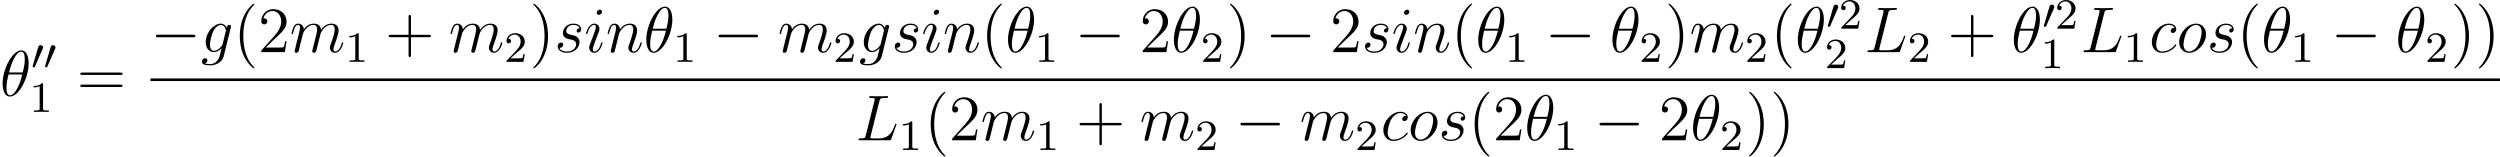
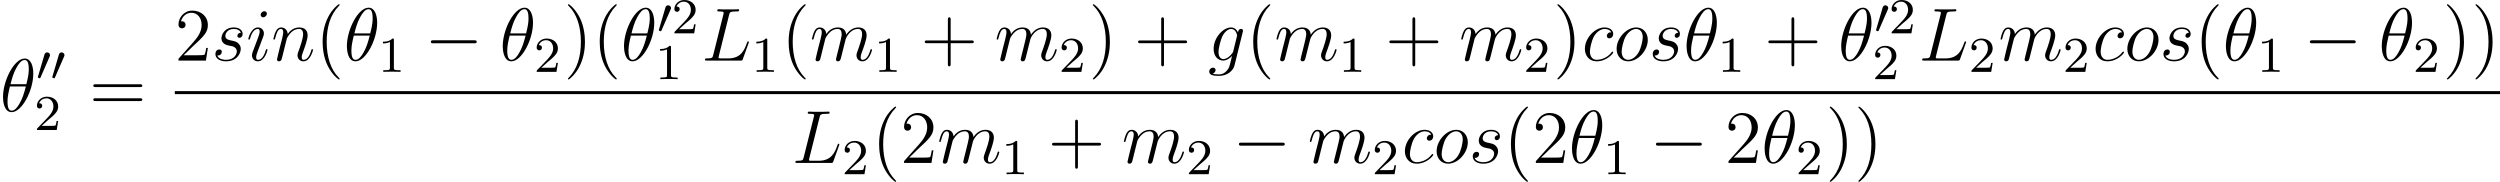
- <svg xmlns="http://www.w3.org/2000/svg" xmlns:xlink="http://www.w3.org/1999/xlink" version="1.1" width="522.099pt" height="32.688pt" viewBox="-.239 -.227 522.099 32.688">
+ <svg xmlns="http://www.w3.org/2000/svg" xmlns:xlink="http://www.w3.org/1999/xlink" version="1.1" width="449.494pt" height="32.688pt" viewBox="-.239 -.227 449.494 32.688">
  <defs>
    <path id="g1-0" d="M7.878-2.75C8.082-2.75 8.297-2.75 8.297-2.989S8.082-3.228 7.878-3.228H1.411C1.207-3.228 .992-3.228 .992-2.989S1.207-2.75 1.411-2.75H7.878Z" />
    <path id="g4-40" d="M3.885 2.905C3.885 2.869 3.885 2.845 3.682 2.642C2.487 1.435 1.817-.538 1.817-2.977C1.817-5.296 2.379-7.293 3.766-8.703C3.885-8.811 3.885-8.835 3.885-8.871C3.885-8.942 3.826-8.966 3.778-8.966C3.622-8.966 2.642-8.106 2.056-6.934C1.447-5.727 1.172-4.447 1.172-2.977C1.172-1.913 1.339-.49 1.961 .789C2.666 2.224 3.646 3.001 3.778 3.001C3.826 3.001 3.885 2.977 3.885 2.905Z" />
    <path id="g4-41" d="M3.371-2.977C3.371-3.885 3.252-5.368 2.582-6.755C1.877-8.189 .897-8.966 .765-8.966C.717-8.966 .658-8.942 .658-8.871C.658-8.835 .658-8.811 .861-8.608C2.056-7.4 2.726-5.428 2.726-2.989C2.726-.669 2.164 1.327 .777 2.738C.658 2.845 .658 2.869 .658 2.905C.658 2.977 .717 3.001 .765 3.001C.921 3.001 1.901 2.14 2.487 .968C3.096-.251 3.371-1.542 3.371-2.977Z" />
    <path id="g4-43" d="M4.77-2.762H8.07C8.237-2.762 8.452-2.762 8.452-2.977C8.452-3.204 8.249-3.204 8.07-3.204H4.77V-6.504C4.77-6.671 4.77-6.886 4.555-6.886C4.328-6.886 4.328-6.683 4.328-6.504V-3.204H1.028C.861-3.204 .646-3.204 .646-2.989C.646-2.762 .849-2.762 1.028-2.762H4.328V.538C4.328 .705 4.328 .921 4.543 .921C4.77 .921 4.77 .717 4.77 .538V-2.762Z" />
    <path id="g4-50" d="M5.26-2.008H4.997C4.961-1.805 4.866-1.148 4.746-.956C4.663-.849 3.981-.849 3.622-.849H1.411C1.733-1.124 2.463-1.889 2.774-2.176C4.591-3.85 5.26-4.471 5.26-5.655C5.26-7.03 4.172-7.95 2.786-7.95S.586-6.767 .586-5.738C.586-5.129 1.112-5.129 1.148-5.129C1.399-5.129 1.71-5.308 1.71-5.691C1.71-6.025 1.482-6.253 1.148-6.253C1.04-6.253 1.016-6.253 .98-6.241C1.207-7.054 1.853-7.603 2.63-7.603C3.646-7.603 4.268-6.755 4.268-5.655C4.268-4.639 3.682-3.754 3.001-2.989L.586-.287V0H4.949L5.26-2.008Z" />
    <path id="g4-61" d="M8.07-3.873C8.237-3.873 8.452-3.873 8.452-4.089C8.452-4.316 8.249-4.316 8.07-4.316H1.028C.861-4.316 .646-4.316 .646-4.101C.646-3.873 .849-3.873 1.028-3.873H8.07ZM8.07-1.65C8.237-1.65 8.452-1.65 8.452-1.865C8.452-2.092 8.249-2.092 8.07-2.092H1.028C.861-2.092 .646-2.092 .646-1.877C.646-1.65 .849-1.65 1.028-1.65H8.07Z" />
    <path id="g3-49" d="M2.503-5.077C2.503-5.292 2.487-5.3 2.271-5.3C1.945-4.981 1.522-4.79 .765-4.79V-4.527C.98-4.527 1.411-4.527 1.873-4.742V-.654C1.873-.359 1.849-.263 1.092-.263H.813V0C1.14-.024 1.825-.024 2.184-.024S3.236-.024 3.563 0V-.263H3.284C2.527-.263 2.503-.359 2.503-.654V-5.077Z" />
    <path id="g3-50" d="M2.248-1.626C2.375-1.745 2.71-2.008 2.837-2.12C3.332-2.574 3.802-3.013 3.802-3.738C3.802-4.686 3.005-5.3 2.008-5.3C1.052-5.3 .422-4.575 .422-3.866C.422-3.475 .733-3.419 .845-3.419C1.012-3.419 1.259-3.539 1.259-3.842C1.259-4.256 .861-4.256 .765-4.256C.996-4.838 1.53-5.037 1.921-5.037C2.662-5.037 3.045-4.407 3.045-3.738C3.045-2.909 2.463-2.303 1.522-1.339L.518-.303C.422-.215 .422-.199 .422 0H3.571L3.802-1.427H3.555C3.531-1.267 3.467-.869 3.371-.717C3.324-.654 2.718-.654 2.59-.654H1.172L2.248-1.626Z" />
    <path id="g0-48" d="M2.112-3.778C2.152-3.881 2.184-3.937 2.184-4.017C2.184-4.28 1.945-4.455 1.722-4.455C1.403-4.455 1.315-4.176 1.283-4.065L.271-.63C.239-.534 .239-.51 .239-.502C.239-.43 .287-.414 .367-.391C.51-.327 .526-.327 .542-.327C.566-.327 .614-.327 .669-.462L2.112-3.778Z" />
    <path id="g2-18" d="M5.296-6.013C5.296-7.233 4.914-8.416 3.933-8.416C2.26-8.416 .478-4.914 .478-2.283C.478-1.733 .598 .12 1.853 .12C3.479 .12 5.296-3.3 5.296-6.013ZM1.674-4.328C1.853-5.033 2.104-6.037 2.582-6.886C2.977-7.603 3.395-8.177 3.921-8.177C4.316-8.177 4.579-7.843 4.579-6.695C4.579-6.265 4.543-5.667 4.196-4.328H1.674ZM4.113-3.969C3.814-2.798 3.563-2.044 3.132-1.291C2.786-.681 2.367-.12 1.865-.12C1.494-.12 1.196-.406 1.196-1.59C1.196-2.367 1.387-3.18 1.578-3.969H4.113Z" />
    <path id="g2-76" d="M4.388-7.245C4.495-7.699 4.531-7.819 5.583-7.819C5.906-7.819 5.99-7.819 5.99-8.046C5.99-8.165 5.858-8.165 5.81-8.165C5.571-8.165 5.296-8.141 5.057-8.141H3.455C3.228-8.141 2.965-8.165 2.738-8.165C2.642-8.165 2.511-8.165 2.511-7.938C2.511-7.819 2.618-7.819 2.798-7.819C3.527-7.819 3.527-7.723 3.527-7.592C3.527-7.568 3.527-7.496 3.479-7.317L1.865-.885C1.757-.466 1.733-.347 .897-.347C.669-.347 .55-.347 .55-.132C.55 0 .622 0 .861 0H6.217C6.48 0 6.492-.012 6.575-.227L7.496-2.774C7.52-2.833 7.544-2.905 7.544-2.941C7.544-3.013 7.484-3.061 7.424-3.061C7.412-3.061 7.352-3.061 7.329-3.013C7.305-3.001 7.305-2.977 7.209-2.75C6.826-1.698 6.288-.347 4.268-.347H3.12C2.953-.347 2.929-.347 2.857-.359C2.726-.371 2.714-.395 2.714-.49C2.714-.574 2.738-.646 2.762-.753L4.388-7.245Z" />
    <path id="g2-99" d="M4.674-4.495C4.447-4.495 4.34-4.495 4.172-4.352C4.101-4.292 3.969-4.113 3.969-3.921C3.969-3.682 4.148-3.539 4.376-3.539C4.663-3.539 4.985-3.778 4.985-4.256C4.985-4.83 4.435-5.272 3.61-5.272C2.044-5.272 .478-3.563 .478-1.865C.478-.825 1.124 .12 2.343 .12C3.969 .12 4.997-1.148 4.997-1.303C4.997-1.375 4.926-1.435 4.878-1.435C4.842-1.435 4.83-1.423 4.722-1.315C3.957-.299 2.821-.12 2.367-.12C1.542-.12 1.279-.837 1.279-1.435C1.279-1.853 1.482-3.013 1.913-3.826C2.224-4.388 2.869-5.033 3.622-5.033C3.778-5.033 4.435-5.009 4.674-4.495Z" />
    <path id="g2-103" d="M4.041-1.518C3.993-1.327 3.969-1.279 3.814-1.1C3.324-.466 2.821-.239 2.451-.239C2.056-.239 1.686-.55 1.686-1.375C1.686-2.008 2.044-3.347 2.307-3.885C2.654-4.555 3.192-5.033 3.694-5.033C4.483-5.033 4.639-4.053 4.639-3.981L4.603-3.814L4.041-1.518ZM4.782-4.483C4.627-4.83 4.292-5.272 3.694-5.272C2.391-5.272 .909-3.634 .909-1.853C.909-.61 1.662 0 2.427 0C3.061 0 3.622-.502 3.838-.741L3.575 .335C3.407 .992 3.335 1.291 2.905 1.71C2.415 2.2 1.961 2.2 1.698 2.2C1.339 2.2 1.04 2.176 .741 2.08C1.124 1.973 1.219 1.638 1.219 1.506C1.219 1.315 1.076 1.124 .813 1.124C.526 1.124 .215 1.363 .215 1.757C.215 2.248 .705 2.439 1.722 2.439C3.264 2.439 4.065 1.447 4.22 .801L5.547-4.555C5.583-4.698 5.583-4.722 5.583-4.746C5.583-4.914 5.452-5.045 5.272-5.045C4.985-5.045 4.818-4.806 4.782-4.483Z" />
    <path id="g2-105" d="M3.383-1.71C3.383-1.769 3.335-1.817 3.264-1.817C3.156-1.817 3.144-1.781 3.084-1.578C2.774-.49 2.283-.12 1.889-.12C1.745-.12 1.578-.155 1.578-.514C1.578-.837 1.722-1.196 1.853-1.554L2.69-3.778C2.726-3.873 2.809-4.089 2.809-4.316C2.809-4.818 2.451-5.272 1.865-5.272C.765-5.272 .323-3.539 .323-3.443C.323-3.395 .371-3.335 .454-3.335C.562-3.335 .574-3.383 .622-3.551C.909-4.555 1.363-5.033 1.829-5.033C1.937-5.033 2.14-5.021 2.14-4.639C2.14-4.328 1.985-3.933 1.889-3.67L1.052-1.447C.98-1.255 .909-1.064 .909-.849C.909-.311 1.279 .12 1.853 .12C2.953 .12 3.383-1.626 3.383-1.71ZM3.288-7.46C3.288-7.639 3.144-7.855 2.881-7.855C2.606-7.855 2.295-7.592 2.295-7.281C2.295-6.982 2.546-6.886 2.69-6.886C3.013-6.886 3.288-7.197 3.288-7.46Z" />
    <path id="g2-109" d="M2.463-3.503C2.487-3.575 2.786-4.172 3.228-4.555C3.539-4.842 3.945-5.033 4.411-5.033C4.89-5.033 5.057-4.674 5.057-4.196C5.057-4.125 5.057-3.885 4.914-3.324L4.615-2.092C4.519-1.733 4.292-.849 4.268-.717C4.22-.538 4.148-.227 4.148-.179C4.148-.012 4.28 .12 4.459 .12C4.818 .12 4.878-.155 4.985-.586L5.703-3.443C5.727-3.539 6.348-5.033 7.663-5.033C8.141-5.033 8.309-4.674 8.309-4.196C8.309-3.527 7.843-2.224 7.58-1.506C7.472-1.219 7.412-1.064 7.412-.849C7.412-.311 7.783 .12 8.357 .12C9.468 .12 9.887-1.638 9.887-1.71C9.887-1.769 9.839-1.817 9.767-1.817C9.66-1.817 9.648-1.781 9.588-1.578C9.313-.622 8.871-.12 8.393-.12C8.273-.12 8.082-.132 8.082-.514C8.082-.825 8.225-1.207 8.273-1.339C8.488-1.913 9.026-3.324 9.026-4.017C9.026-4.734 8.608-5.272 7.699-5.272C6.898-5.272 6.253-4.818 5.774-4.113C5.738-4.758 5.344-5.272 4.447-5.272C3.383-5.272 2.821-4.519 2.606-4.22C2.57-4.902 2.08-5.272 1.554-5.272C1.207-5.272 .933-5.105 .705-4.651C.49-4.22 .323-3.491 .323-3.443S.371-3.335 .454-3.335C.55-3.335 .562-3.347 .634-3.622C.813-4.328 1.04-5.033 1.518-5.033C1.793-5.033 1.889-4.842 1.889-4.483C1.889-4.22 1.769-3.754 1.686-3.383L1.351-2.092C1.303-1.865 1.172-1.327 1.112-1.112C1.028-.801 .897-.239 .897-.179C.897-.012 1.028 .12 1.207 .12C1.351 .12 1.518 .048 1.614-.132C1.638-.191 1.745-.61 1.805-.849L2.068-1.925L2.463-3.503Z" />
    <path id="g2-110" d="M2.463-3.503C2.487-3.575 2.786-4.172 3.228-4.555C3.539-4.842 3.945-5.033 4.411-5.033C4.89-5.033 5.057-4.674 5.057-4.196C5.057-3.515 4.567-2.152 4.328-1.506C4.22-1.219 4.16-1.064 4.16-.849C4.16-.311 4.531 .12 5.105 .12C6.217 .12 6.635-1.638 6.635-1.71C6.635-1.769 6.587-1.817 6.516-1.817C6.408-1.817 6.396-1.781 6.336-1.578C6.061-.598 5.607-.12 5.141-.12C5.021-.12 4.83-.132 4.83-.514C4.83-.813 4.961-1.172 5.033-1.339C5.272-1.997 5.774-3.335 5.774-4.017C5.774-4.734 5.356-5.272 4.447-5.272C3.383-5.272 2.821-4.519 2.606-4.22C2.57-4.902 2.08-5.272 1.554-5.272C1.172-5.272 .909-5.045 .705-4.639C.49-4.208 .323-3.491 .323-3.443S.371-3.335 .454-3.335C.55-3.335 .562-3.347 .634-3.622C.825-4.352 1.04-5.033 1.518-5.033C1.793-5.033 1.889-4.842 1.889-4.483C1.889-4.22 1.769-3.754 1.686-3.383L1.351-2.092C1.303-1.865 1.172-1.327 1.112-1.112C1.028-.801 .897-.239 .897-.179C.897-.012 1.028 .12 1.207 .12C1.351 .12 1.518 .048 1.614-.132C1.638-.191 1.745-.61 1.805-.849L2.068-1.925L2.463-3.503Z" />
    <path id="g2-111" d="M5.452-3.288C5.452-4.423 4.71-5.272 3.622-5.272C2.044-5.272 .49-3.551 .49-1.865C.49-.729 1.231 .12 2.319 .12C3.909 .12 5.452-1.602 5.452-3.288ZM2.331-.12C1.733-.12 1.291-.598 1.291-1.435C1.291-1.985 1.578-3.204 1.913-3.802C2.451-4.722 3.12-5.033 3.61-5.033C4.196-5.033 4.651-4.555 4.651-3.718C4.651-3.24 4.4-1.961 3.945-1.231C3.455-.43 2.798-.12 2.331-.12Z" />
    <path id="g2-115" d="M2.726-2.391C2.929-2.355 3.252-2.283 3.324-2.271C3.479-2.224 4.017-2.032 4.017-1.459C4.017-1.088 3.682-.12 2.295-.12C2.044-.12 1.148-.155 .909-.813C1.387-.753 1.626-1.124 1.626-1.387C1.626-1.638 1.459-1.769 1.219-1.769C.956-1.769 .61-1.566 .61-1.028C.61-.323 1.327 .12 2.283 .12C4.101 .12 4.639-1.219 4.639-1.841C4.639-2.02 4.639-2.355 4.256-2.738C3.957-3.025 3.67-3.084 3.025-3.216C2.702-3.288 2.188-3.395 2.188-3.933C2.188-4.172 2.403-5.033 3.539-5.033C4.041-5.033 4.531-4.842 4.651-4.411C4.125-4.411 4.101-3.957 4.101-3.945C4.101-3.694 4.328-3.622 4.435-3.622C4.603-3.622 4.937-3.754 4.937-4.256S4.483-5.272 3.551-5.272C1.985-5.272 1.566-4.041 1.566-3.551C1.566-2.642 2.451-2.451 2.726-2.391Z" />
  </defs>
  <g id="page1" transform="matrix(1.13 0 0 1.13 -63.98604 -60.83419)">
    <use x="56.413" y="71.361" xlink:href="#g2-18" />
    <use x="62.194" y="66.425" xlink:href="#g0-48" />
    <use x="64.491" y="66.425" xlink:href="#g0-48" />
-     <use x="61.868" y="74.316" xlink:href="#g3-49" />
+     <use x="61.868" y="74.316" xlink:href="#g3-50" />
    <use x="70.606" y="71.361" xlink:href="#g4-61" />
-     <use x="84.227" y="63.273" xlink:href="#g1-0" />
-     <use x="93.526" y="63.273" xlink:href="#g2-103" />
-     <use x="99.56" y="63.273" xlink:href="#g4-40" />
-     <use x="104.113" y="63.273" xlink:href="#g4-50" />
-     <use x="109.966" y="63.273" xlink:href="#g2-109" />
-     <use x="120.205" y="65.066" xlink:href="#g3-49" />
-     <use x="127.594" y="63.273" xlink:href="#g4-43" />
-     <use x="139.355" y="63.273" xlink:href="#g2-109" />
-     <use x="149.594" y="65.066" xlink:href="#g3-50" />
-     <use x="154.327" y="63.273" xlink:href="#g4-41" />
-     <use x="158.879" y="63.273" xlink:href="#g2-115" />
-     <use x="164.393" y="63.273" xlink:href="#g2-105" />
-     <use x="168.386" y="63.273" xlink:href="#g2-110" />
-     <use x="175.374" y="63.273" xlink:href="#g2-18" />
-     <use x="180.829" y="65.066" xlink:href="#g3-49" />
-     <use x="188.218" y="63.273" xlink:href="#g1-0" />
-     <use x="200.173" y="63.273" xlink:href="#g2-109" />
-     <use x="210.413" y="65.066" xlink:href="#g3-50" />
-     <use x="215.145" y="63.273" xlink:href="#g2-103" />
-     <use x="221.179" y="63.273" xlink:href="#g2-115" />
-     <use x="226.693" y="63.273" xlink:href="#g2-105" />
-     <use x="230.687" y="63.273" xlink:href="#g2-110" />
-     <use x="237.674" y="63.273" xlink:href="#g4-40" />
-     <use x="242.227" y="63.273" xlink:href="#g2-18" />
-     <use x="247.682" y="65.066" xlink:href="#g3-49" />
-     <use x="255.071" y="63.273" xlink:href="#g1-0" />
-     <use x="267.026" y="63.273" xlink:href="#g4-50" />
-     <use x="272.879" y="63.273" xlink:href="#g2-18" />
-     <use x="278.334" y="65.066" xlink:href="#g3-50" />
-     <use x="283.066" y="63.273" xlink:href="#g4-41" />
-     <use x="290.275" y="63.273" xlink:href="#g1-0" />
-     <use x="302.23" y="63.273" xlink:href="#g4-50" />
-     <use x="308.083" y="63.273" xlink:href="#g2-115" />
-     <use x="313.597" y="63.273" xlink:href="#g2-105" />
-     <use x="317.591" y="63.273" xlink:href="#g2-110" />
-     <use x="324.579" y="63.273" xlink:href="#g4-40" />
-     <use x="329.131" y="63.273" xlink:href="#g2-18" />
-     <use x="334.586" y="65.066" xlink:href="#g3-49" />
-     <use x="341.975" y="63.273" xlink:href="#g1-0" />
-     <use x="353.93" y="63.273" xlink:href="#g2-18" />
-     <use x="359.385" y="65.066" xlink:href="#g3-50" />
-     <use x="364.118" y="63.273" xlink:href="#g4-41" />
-     <use x="368.67" y="63.273" xlink:href="#g2-109" />
-     <use x="378.909" y="65.066" xlink:href="#g3-50" />
-     <use x="383.642" y="63.273" xlink:href="#g4-40" />
-     <use x="388.194" y="63.273" xlink:href="#g2-18" />
-     <use x="393.974" y="58.935" xlink:href="#g0-48" />
-     <use x="396.271" y="58.935" xlink:href="#g3-50" />
-     <use x="393.649" y="66.229" xlink:href="#g3-50" />
-     <use x="401.003" y="63.273" xlink:href="#g2-76" />
-     <use x="408.968" y="65.066" xlink:href="#g3-50" />
-     <use x="416.357" y="63.273" xlink:href="#g4-43" />
-     <use x="428.118" y="63.273" xlink:href="#g2-18" />
-     <use x="433.899" y="58.935" xlink:href="#g0-48" />
-     <use x="436.196" y="58.935" xlink:href="#g3-50" />
-     <use x="433.573" y="66.229" xlink:href="#g3-49" />
-     <use x="440.928" y="63.273" xlink:href="#g2-76" />
-     <use x="448.892" y="65.066" xlink:href="#g3-49" />
-     <use x="453.625" y="63.273" xlink:href="#g2-99" />
-     <use x="458.663" y="63.273" xlink:href="#g2-111" />
-     <use x="464.29" y="63.273" xlink:href="#g2-115" />
-     <use x="469.804" y="63.273" xlink:href="#g4-40" />
-     <use x="474.356" y="63.273" xlink:href="#g2-18" />
-     <use x="479.812" y="65.066" xlink:href="#g3-49" />
-     <use x="487.201" y="63.273" xlink:href="#g1-0" />
-     <use x="499.156" y="63.273" xlink:href="#g2-18" />
-     <use x="504.611" y="65.066" xlink:href="#g3-50" />
-     <use x="509.343" y="63.273" xlink:href="#g4-41" />
-     <use x="513.896" y="63.273" xlink:href="#g4-41" />
-     <rect x="84.227" y="68.133" height=".478" width="434.22" />
-     <use x="214.55" y="79.561" xlink:href="#g2-76" />
-     <use x="222.514" y="81.355" xlink:href="#g3-49" />
-     <use x="227.247" y="79.561" xlink:href="#g4-40" />
-     <use x="231.799" y="79.561" xlink:href="#g4-50" />
-     <use x="237.652" y="79.561" xlink:href="#g2-109" />
-     <use x="247.891" y="81.355" xlink:href="#g3-49" />
-     <use x="255.28" y="79.561" xlink:href="#g4-43" />
-     <use x="267.041" y="79.561" xlink:href="#g2-109" />
-     <use x="277.281" y="81.355" xlink:href="#g3-50" />
-     <use x="284.67" y="79.561" xlink:href="#g1-0" />
-     <use x="296.625" y="79.561" xlink:href="#g2-109" />
-     <use x="306.864" y="81.355" xlink:href="#g3-50" />
-     <use x="311.596" y="79.561" xlink:href="#g2-99" />
-     <use x="316.634" y="79.561" xlink:href="#g2-111" />
-     <use x="322.262" y="79.561" xlink:href="#g2-115" />
-     <use x="327.776" y="79.561" xlink:href="#g4-40" />
-     <use x="332.328" y="79.561" xlink:href="#g4-50" />
-     <use x="338.181" y="79.561" xlink:href="#g2-18" />
-     <use x="343.636" y="81.355" xlink:href="#g3-49" />
-     <use x="351.025" y="79.561" xlink:href="#g1-0" />
-     <use x="362.98" y="79.561" xlink:href="#g4-50" />
-     <use x="368.833" y="79.561" xlink:href="#g2-18" />
-     <use x="374.289" y="81.355" xlink:href="#g3-50" />
-     <use x="379.021" y="79.561" xlink:href="#g4-41" />
-     <use x="383.573" y="79.561" xlink:href="#g4-41" />
+     <use x="84.227" y="63.273" xlink:href="#g4-50" />
+     <use x="90.08" y="63.273" xlink:href="#g2-115" />
+     <use x="95.594" y="63.273" xlink:href="#g2-105" />
+     <use x="99.588" y="63.273" xlink:href="#g2-110" />
+     <use x="106.575" y="63.273" xlink:href="#g4-40" />
+     <use x="111.128" y="63.273" xlink:href="#g2-18" />
+     <use x="116.583" y="65.066" xlink:href="#g3-49" />
+     <use x="123.972" y="63.273" xlink:href="#g1-0" />
+     <use x="135.927" y="63.273" xlink:href="#g2-18" />
+     <use x="141.382" y="65.066" xlink:href="#g3-50" />
+     <use x="146.115" y="63.273" xlink:href="#g4-41" />
+     <use x="150.667" y="63.273" xlink:href="#g4-40" />
+     <use x="155.219" y="63.273" xlink:href="#g2-18" />
+     <use x="161" y="58.935" xlink:href="#g0-48" />
+     <use x="163.297" y="58.935" xlink:href="#g3-50" />
+     <use x="160.674" y="66.229" xlink:href="#g3-49" />
+     <use x="168.029" y="63.273" xlink:href="#g2-76" />
+     <use x="175.993" y="65.066" xlink:href="#g3-49" />
+     <use x="180.726" y="63.273" xlink:href="#g4-40" />
+     <use x="185.278" y="63.273" xlink:href="#g2-109" />
+     <use x="195.517" y="65.066" xlink:href="#g3-49" />
+     <use x="202.906" y="63.273" xlink:href="#g4-43" />
+     <use x="214.668" y="63.273" xlink:href="#g2-109" />
+     <use x="224.907" y="65.066" xlink:href="#g3-50" />
+     <use x="229.639" y="63.273" xlink:href="#g4-41" />
+     <use x="236.848" y="63.273" xlink:href="#g4-43" />
+     <use x="248.609" y="63.273" xlink:href="#g2-103" />
+     <use x="254.644" y="63.273" xlink:href="#g4-40" />
+     <use x="259.196" y="63.273" xlink:href="#g2-109" />
+     <use x="269.435" y="65.066" xlink:href="#g3-49" />
+     <use x="276.824" y="63.273" xlink:href="#g4-43" />
+     <use x="288.586" y="63.273" xlink:href="#g2-109" />
+     <use x="298.825" y="65.066" xlink:href="#g3-50" />
+     <use x="303.557" y="63.273" xlink:href="#g4-41" />
+     <use x="308.11" y="63.273" xlink:href="#g2-99" />
+     <use x="313.147" y="63.273" xlink:href="#g2-111" />
+     <use x="318.775" y="63.273" xlink:href="#g2-115" />
+     <use x="324.289" y="63.273" xlink:href="#g2-18" />
+     <use x="329.744" y="65.066" xlink:href="#g3-49" />
+     <use x="337.133" y="63.273" xlink:href="#g4-43" />
+     <use x="348.894" y="63.273" xlink:href="#g2-18" />
+     <use x="354.675" y="58.935" xlink:href="#g0-48" />
+     <use x="356.972" y="58.935" xlink:href="#g3-50" />
+     <use x="354.35" y="66.229" xlink:href="#g3-50" />
+     <use x="361.704" y="63.273" xlink:href="#g2-76" />
+     <use x="369.669" y="65.066" xlink:href="#g3-50" />
+     <use x="374.401" y="63.273" xlink:href="#g2-109" />
+     <use x="384.64" y="65.066" xlink:href="#g3-50" />
+     <use x="389.372" y="63.273" xlink:href="#g2-99" />
+     <use x="394.41" y="63.273" xlink:href="#g2-111" />
+     <use x="400.038" y="63.273" xlink:href="#g2-115" />
+     <use x="405.552" y="63.273" xlink:href="#g4-40" />
+     <use x="410.104" y="63.273" xlink:href="#g2-18" />
+     <use x="415.559" y="65.066" xlink:href="#g3-49" />
+     <use x="422.948" y="63.273" xlink:href="#g1-0" />
+     <use x="434.903" y="63.273" xlink:href="#g2-18" />
+     <use x="440.359" y="65.066" xlink:href="#g3-50" />
+     <use x="445.091" y="63.273" xlink:href="#g4-41" />
+     <use x="449.643" y="63.273" xlink:href="#g4-41" />
+     <rect x="84.227" y="68.133" height=".478" width="369.968" />
+     <use x="182.424" y="79.561" xlink:href="#g2-76" />
+     <use x="190.388" y="81.355" xlink:href="#g3-50" />
+     <use x="195.12" y="79.561" xlink:href="#g4-40" />
+     <use x="199.673" y="79.561" xlink:href="#g4-50" />
+     <use x="205.526" y="79.561" xlink:href="#g2-109" />
+     <use x="215.765" y="81.355" xlink:href="#g3-49" />
+     <use x="223.154" y="79.561" xlink:href="#g4-43" />
+     <use x="234.915" y="79.561" xlink:href="#g2-109" />
+     <use x="245.155" y="81.355" xlink:href="#g3-50" />
+     <use x="252.544" y="79.561" xlink:href="#g1-0" />
+     <use x="264.499" y="79.561" xlink:href="#g2-109" />
+     <use x="274.738" y="81.355" xlink:href="#g3-50" />
+     <use x="279.47" y="79.561" xlink:href="#g2-99" />
+     <use x="284.508" y="79.561" xlink:href="#g2-111" />
+     <use x="290.136" y="79.561" xlink:href="#g2-115" />
+     <use x="295.65" y="79.561" xlink:href="#g4-40" />
+     <use x="300.202" y="79.561" xlink:href="#g4-50" />
+     <use x="306.055" y="79.561" xlink:href="#g2-18" />
+     <use x="311.51" y="81.355" xlink:href="#g3-49" />
+     <use x="318.899" y="79.561" xlink:href="#g1-0" />
+     <use x="330.854" y="79.561" xlink:href="#g4-50" />
+     <use x="336.707" y="79.561" xlink:href="#g2-18" />
+     <use x="342.163" y="81.355" xlink:href="#g3-50" />
+     <use x="346.895" y="79.561" xlink:href="#g4-41" />
+     <use x="351.447" y="79.561" xlink:href="#g4-41" />
  </g>
</svg>
